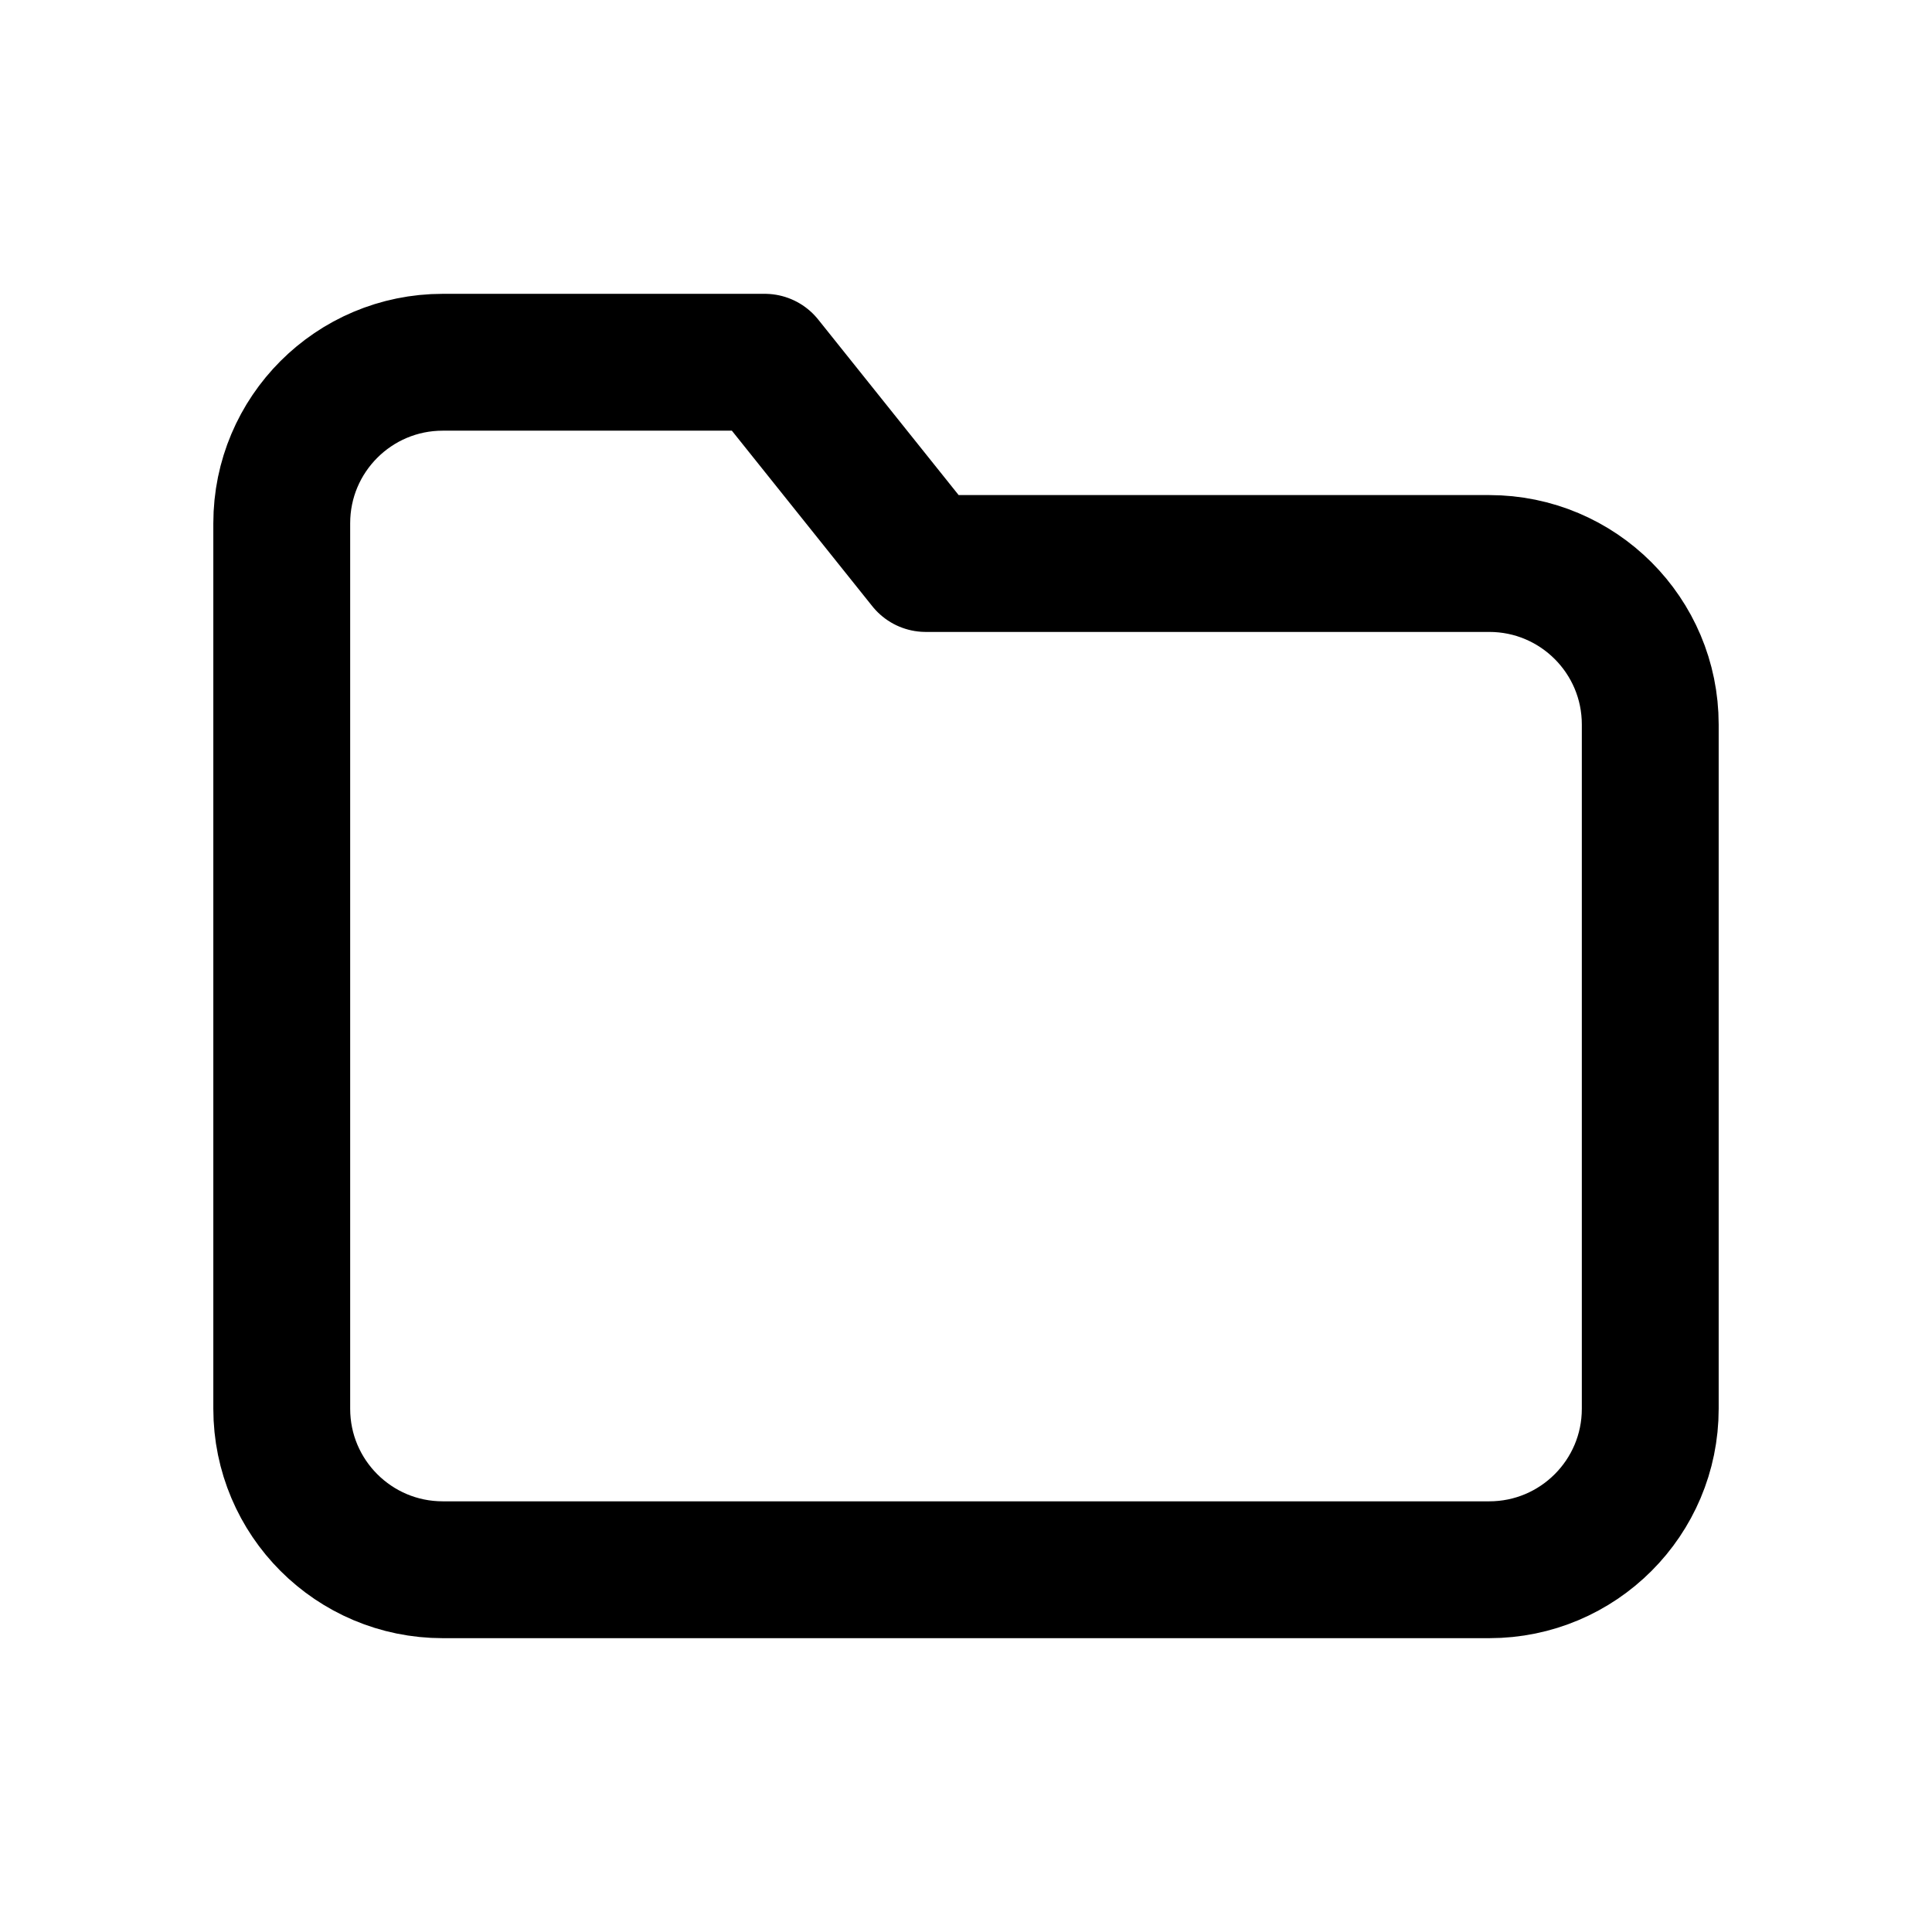
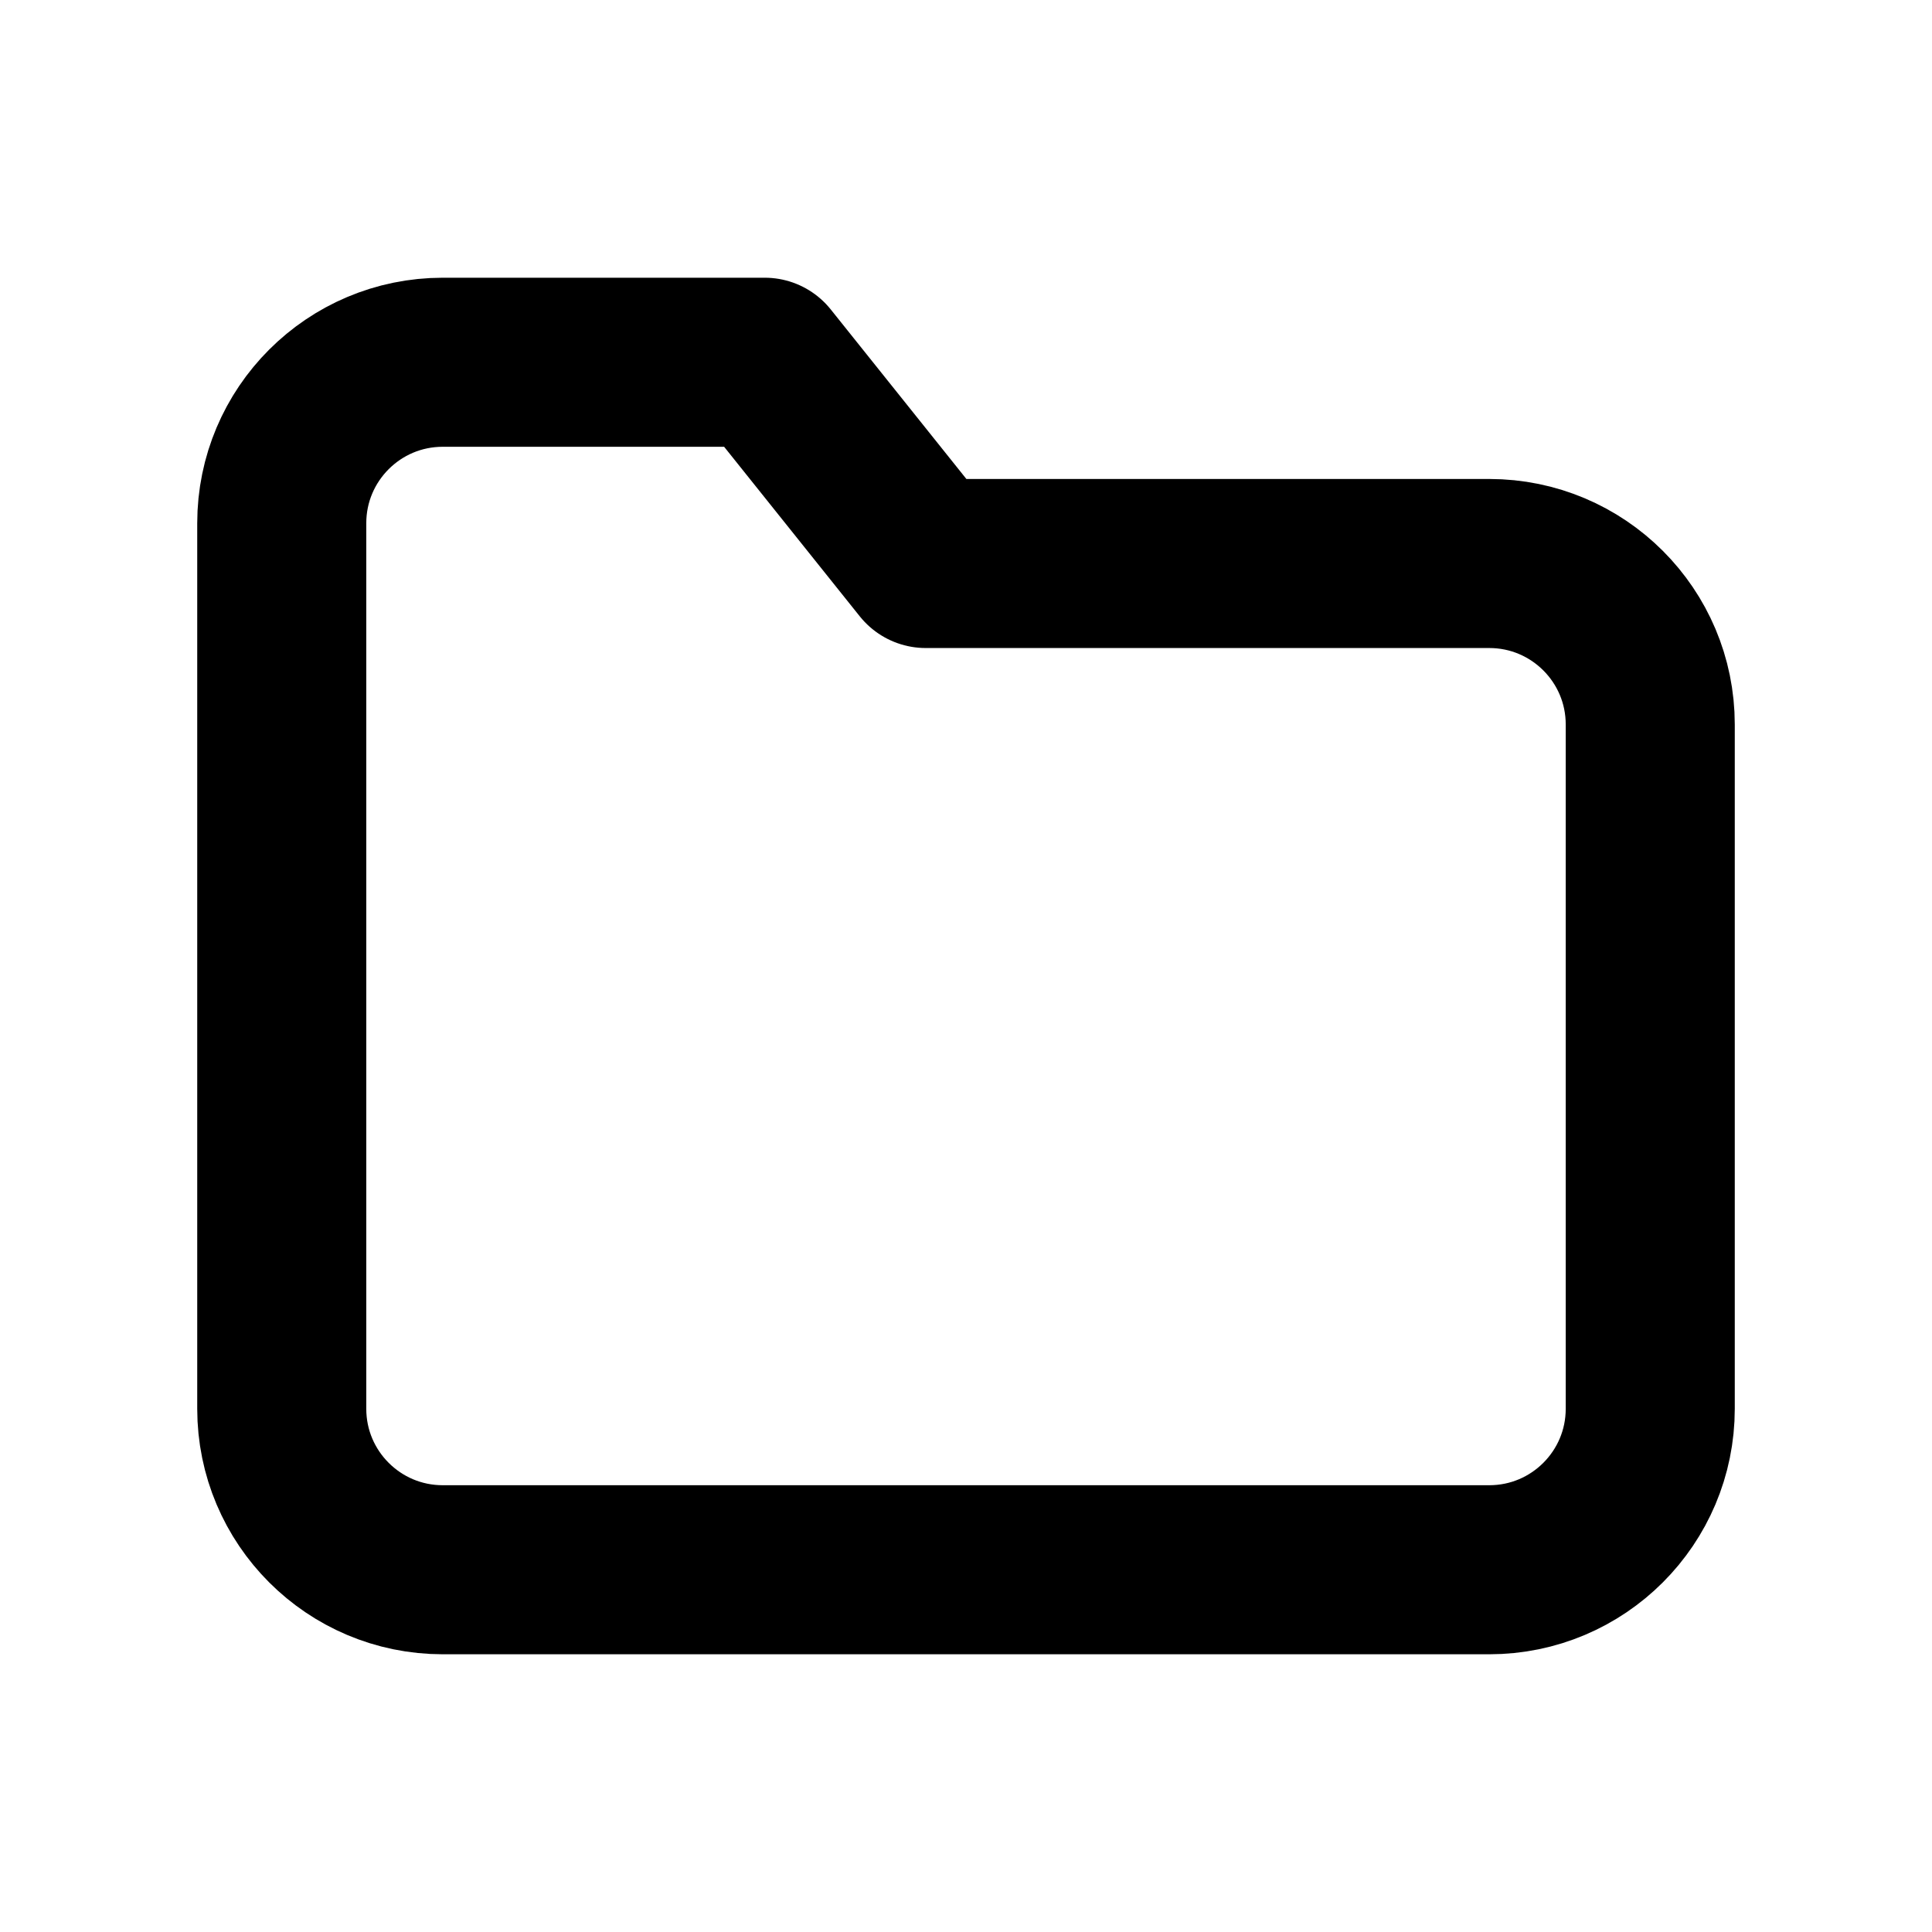
- <svg xmlns="http://www.w3.org/2000/svg" viewBox="0 0 24 24" fill="none" stroke="#000" stroke-width="1.7" stroke-linecap="round" stroke-linejoin="round">
+ <svg xmlns="http://www.w3.org/2000/svg" viewBox="0 0 24 24" fill="none" stroke="#000" stroke-width="2.1" stroke-linecap="round" stroke-linejoin="round">
  <path d="M3.5 6.5a2 2 0 0 1 2-2h4l2 2.5h7a2 2 0 0 1 2 2v8.5a2 2 0 0 1-2 2h-13a2 2 0 0 1-2-2v-11z" />
</svg>
